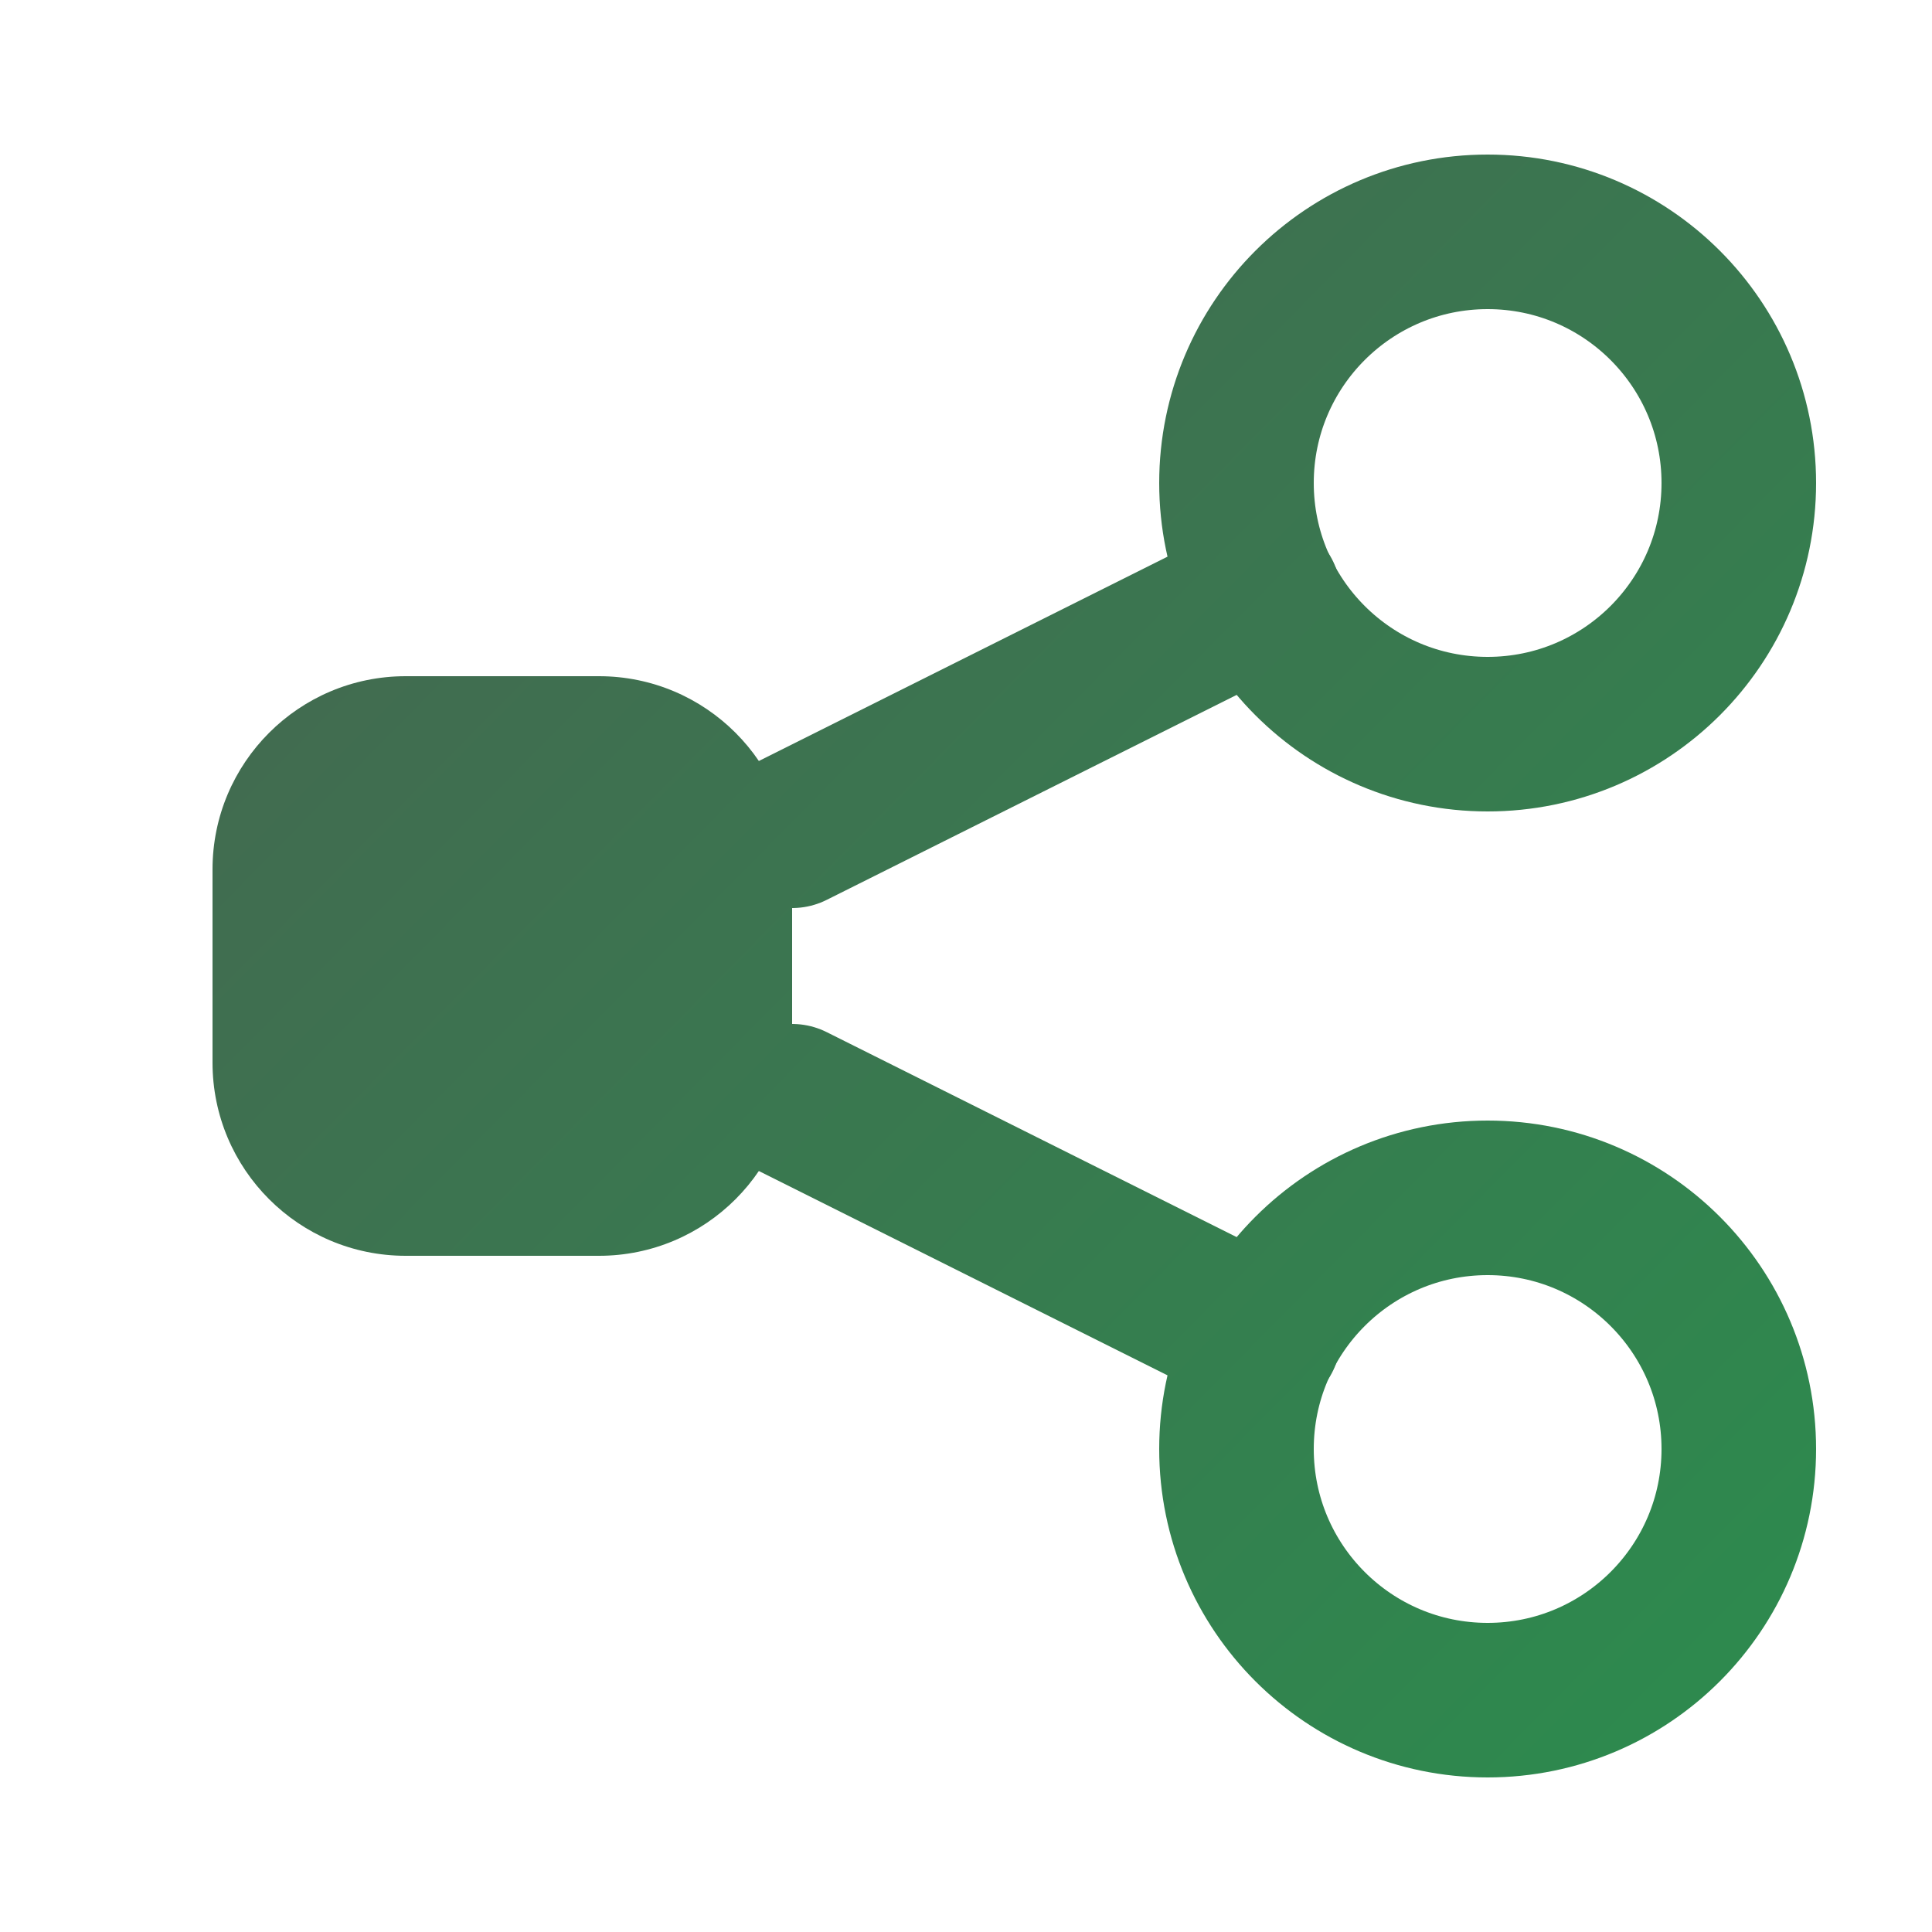
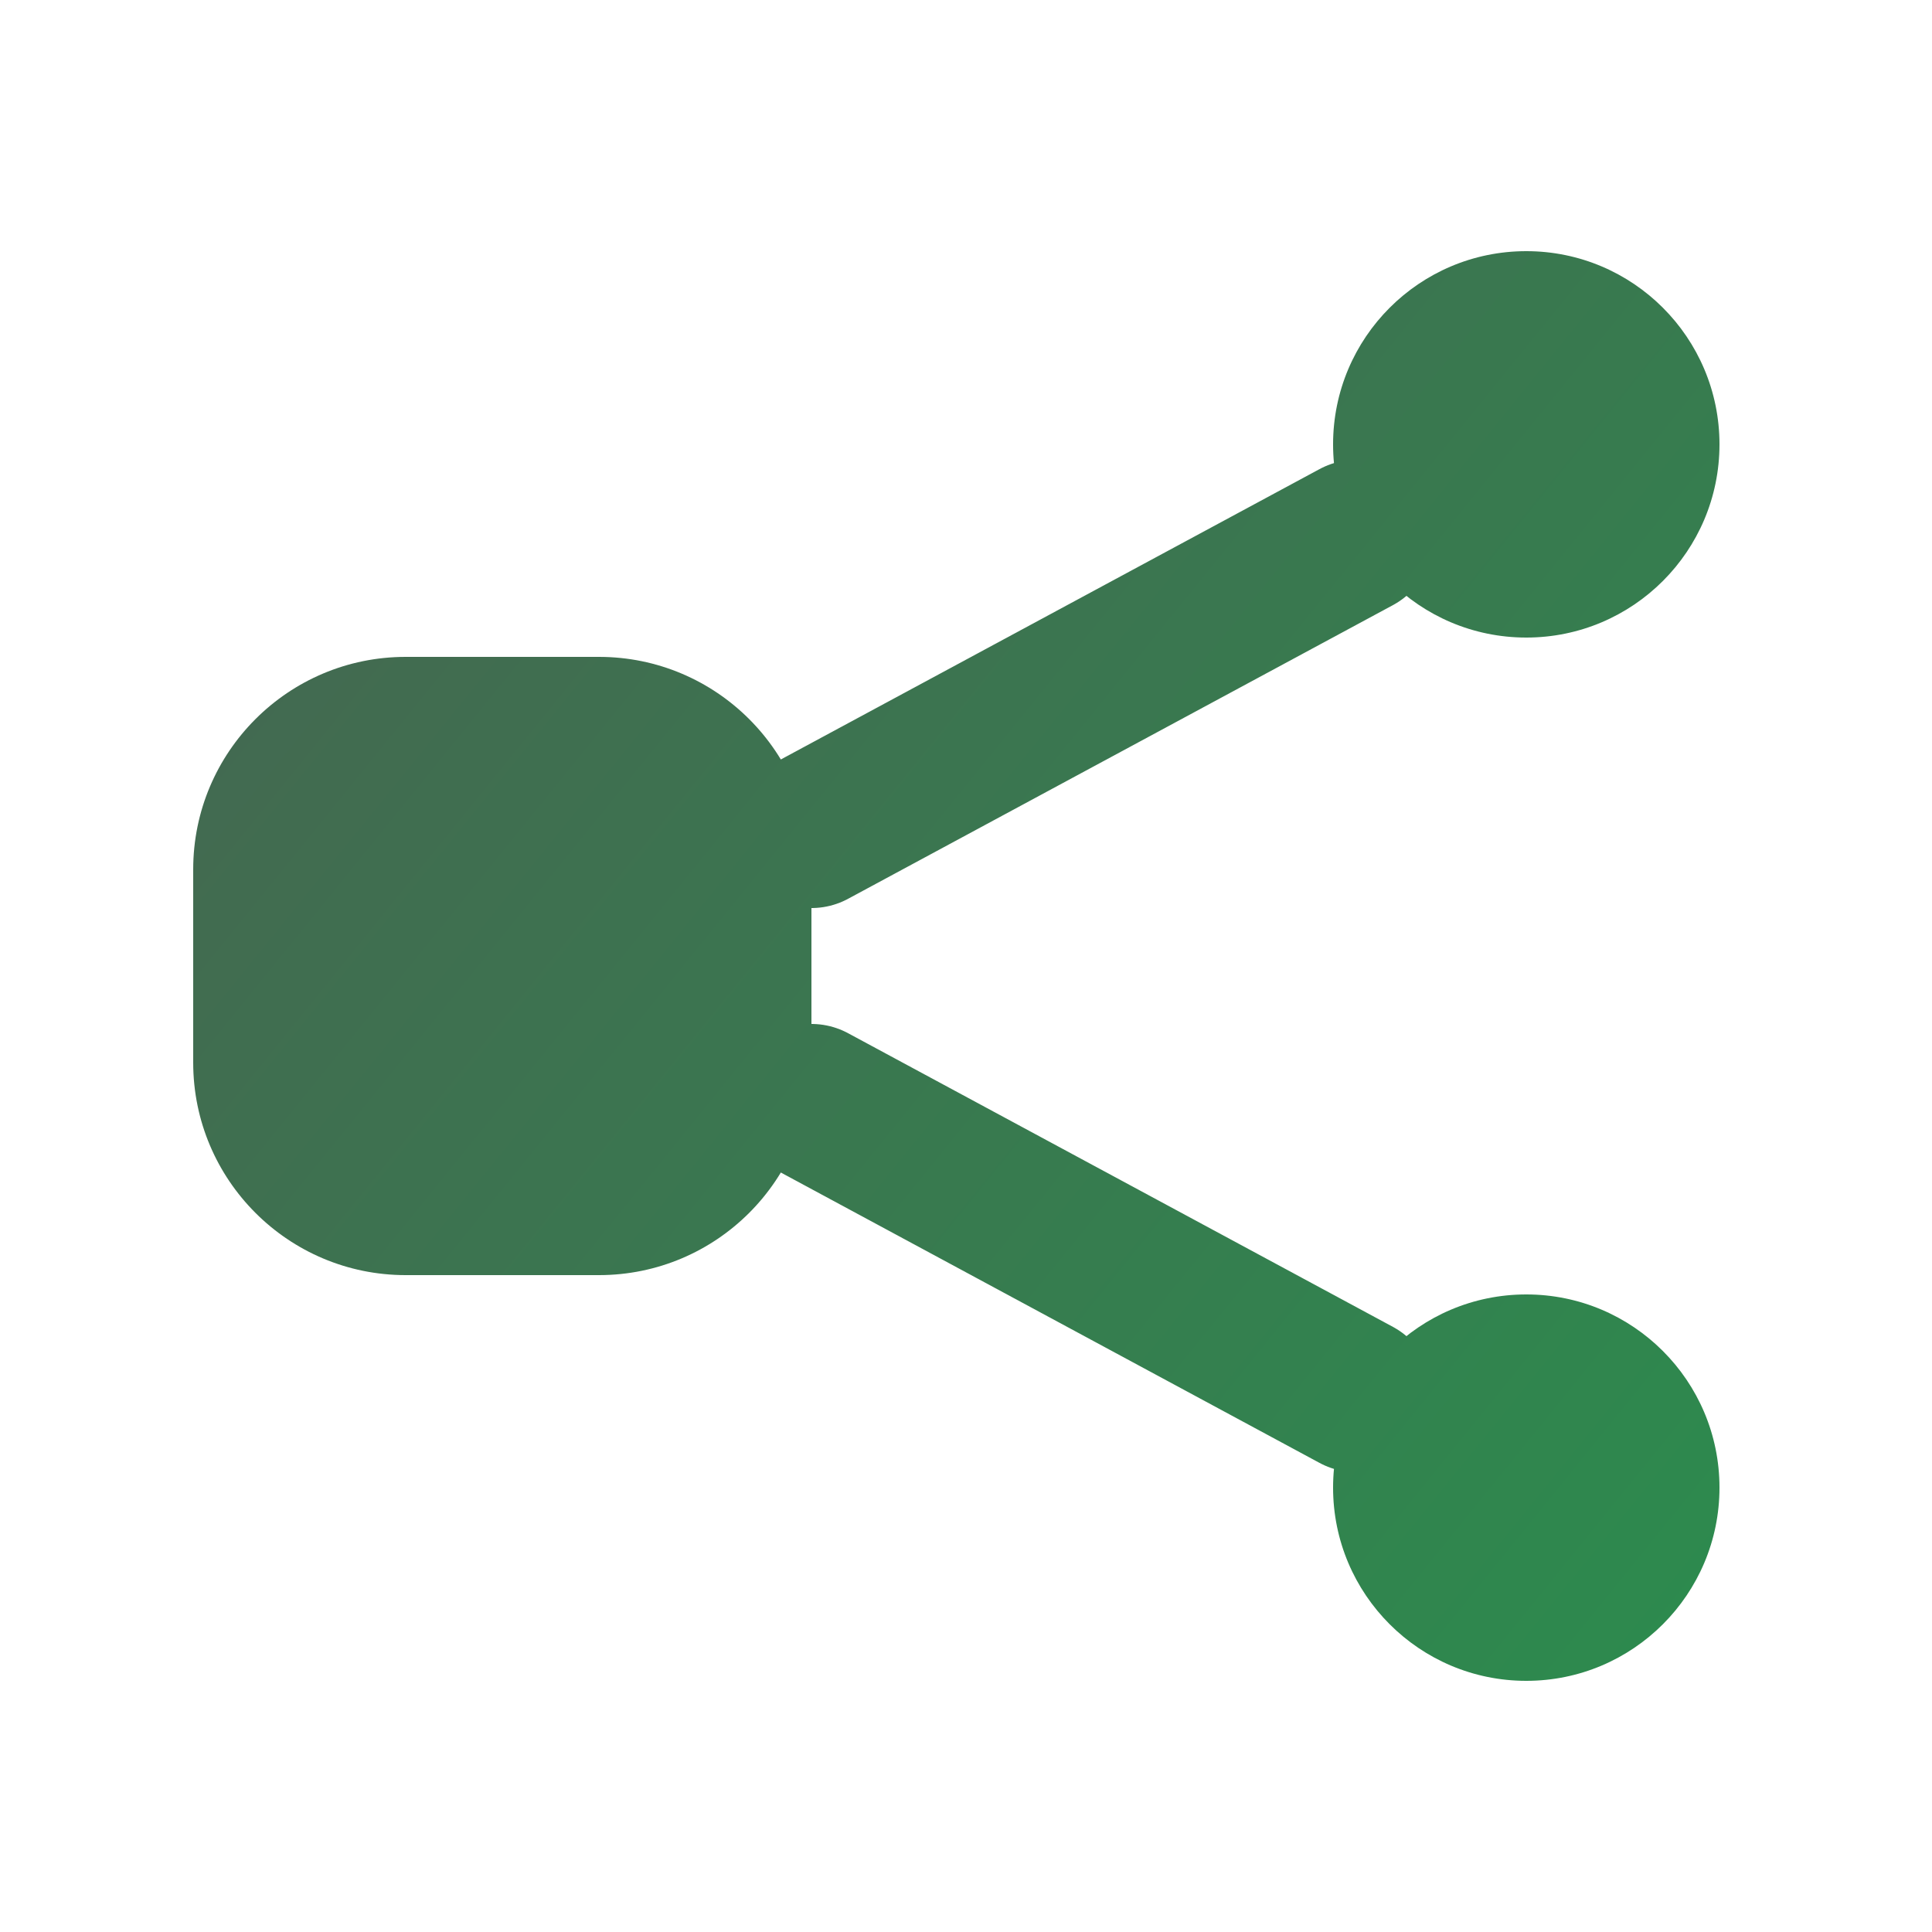
<svg xmlns="http://www.w3.org/2000/svg" viewBox="0 0 100 100">
  <defs>
-     <linearGradient id="g" x1="11" y1="11" x2="90" y2="89" gradientUnits="userSpaceOnUse">
+     <linearGradient id="g" x1="10" y1="18" x2="89" y2="82" gradientUnits="userSpaceOnUse">
      <stop offset="0%" stop-color="#466551" />
      <stop offset="100%" stop-color="#2d8a4e" />
    </linearGradient>
  </defs>
+   <g fill="url(#g)">
+     <rect x="10" y="34" width="32" height="32" rx="11" />
+     <circle cx="79" cy="23" r="10" />
+     <circle cx="79" cy="77" r="10" />
+   </g>
  <g stroke="url(#g)" stroke-width="8" stroke-linecap="round" fill="none">
-     <path d="M41 43 L65.4 30.8" />
-     <path d="M41 57 L65.4 69.2" />
-     <circle cx="77" cy="25" r="13" />
-     <circle cx="77" cy="75" r="13" />
+     <path d="M42 43 L70.2 27.8" />
+     <path d="M42 57 L70.2 72.2" />
  </g>
-   <rect x="11" y="35" width="30" height="30" rx="10" fill="url(#g)" />
</svg>
